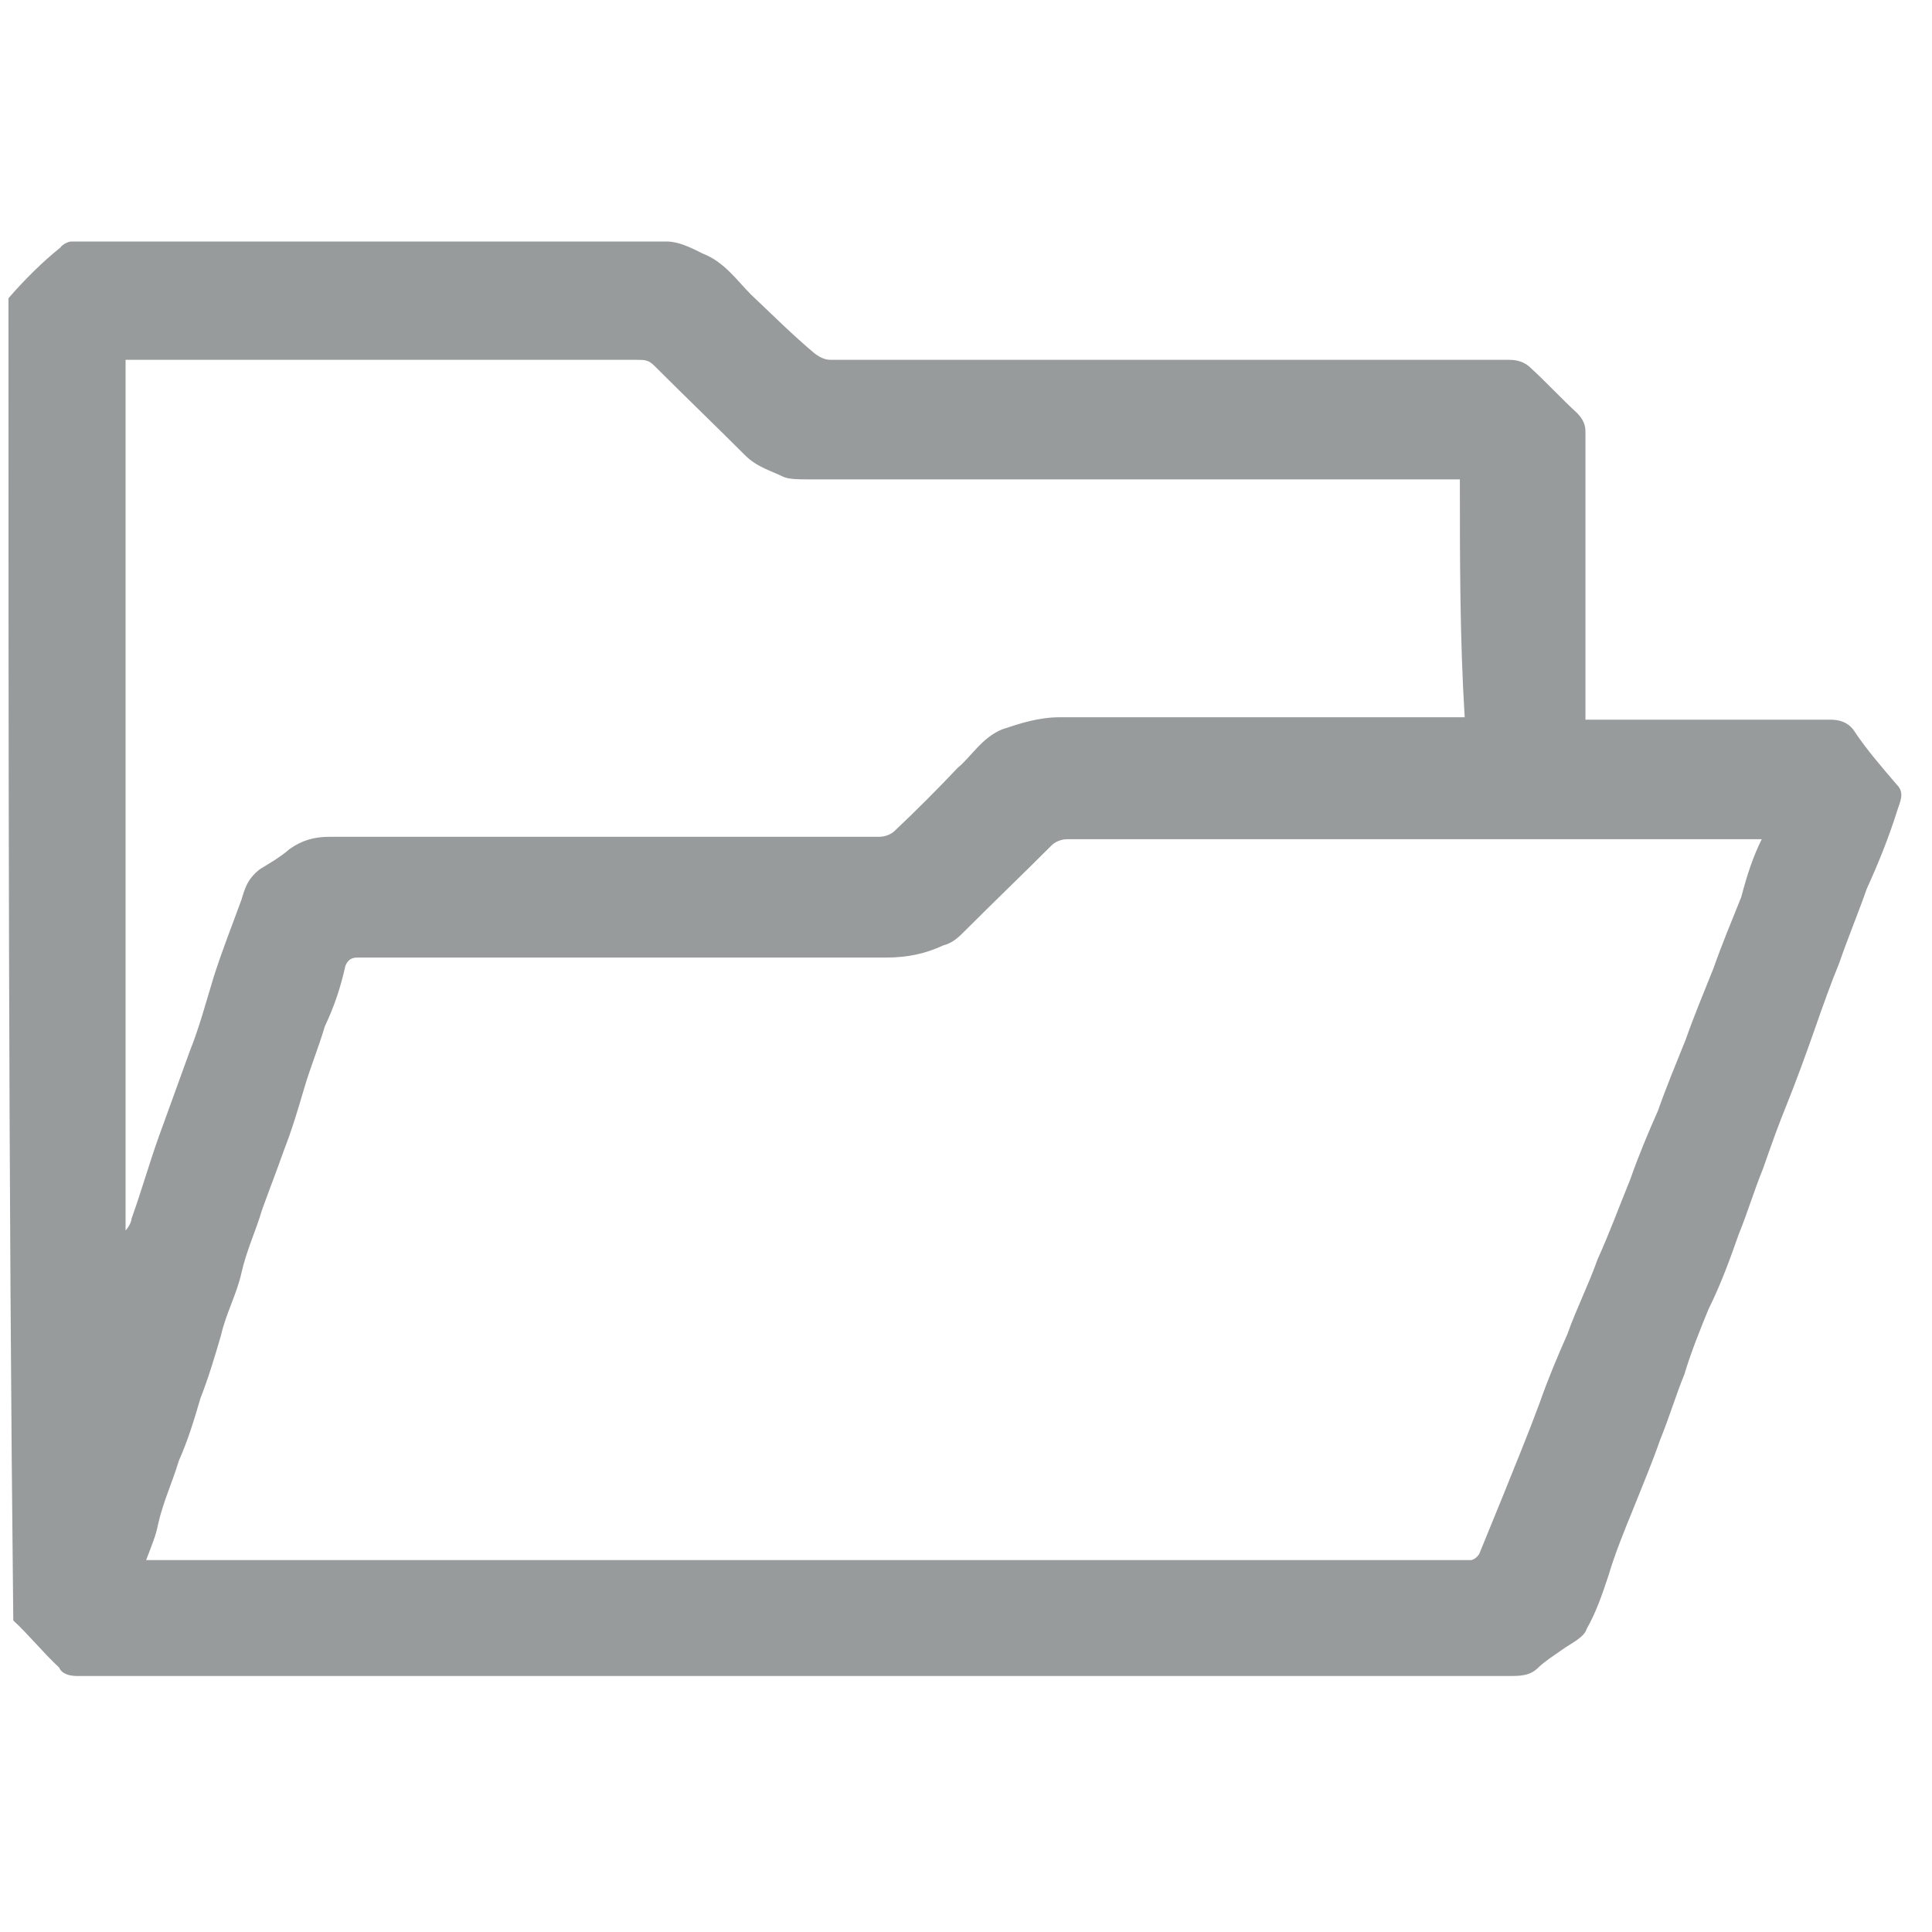
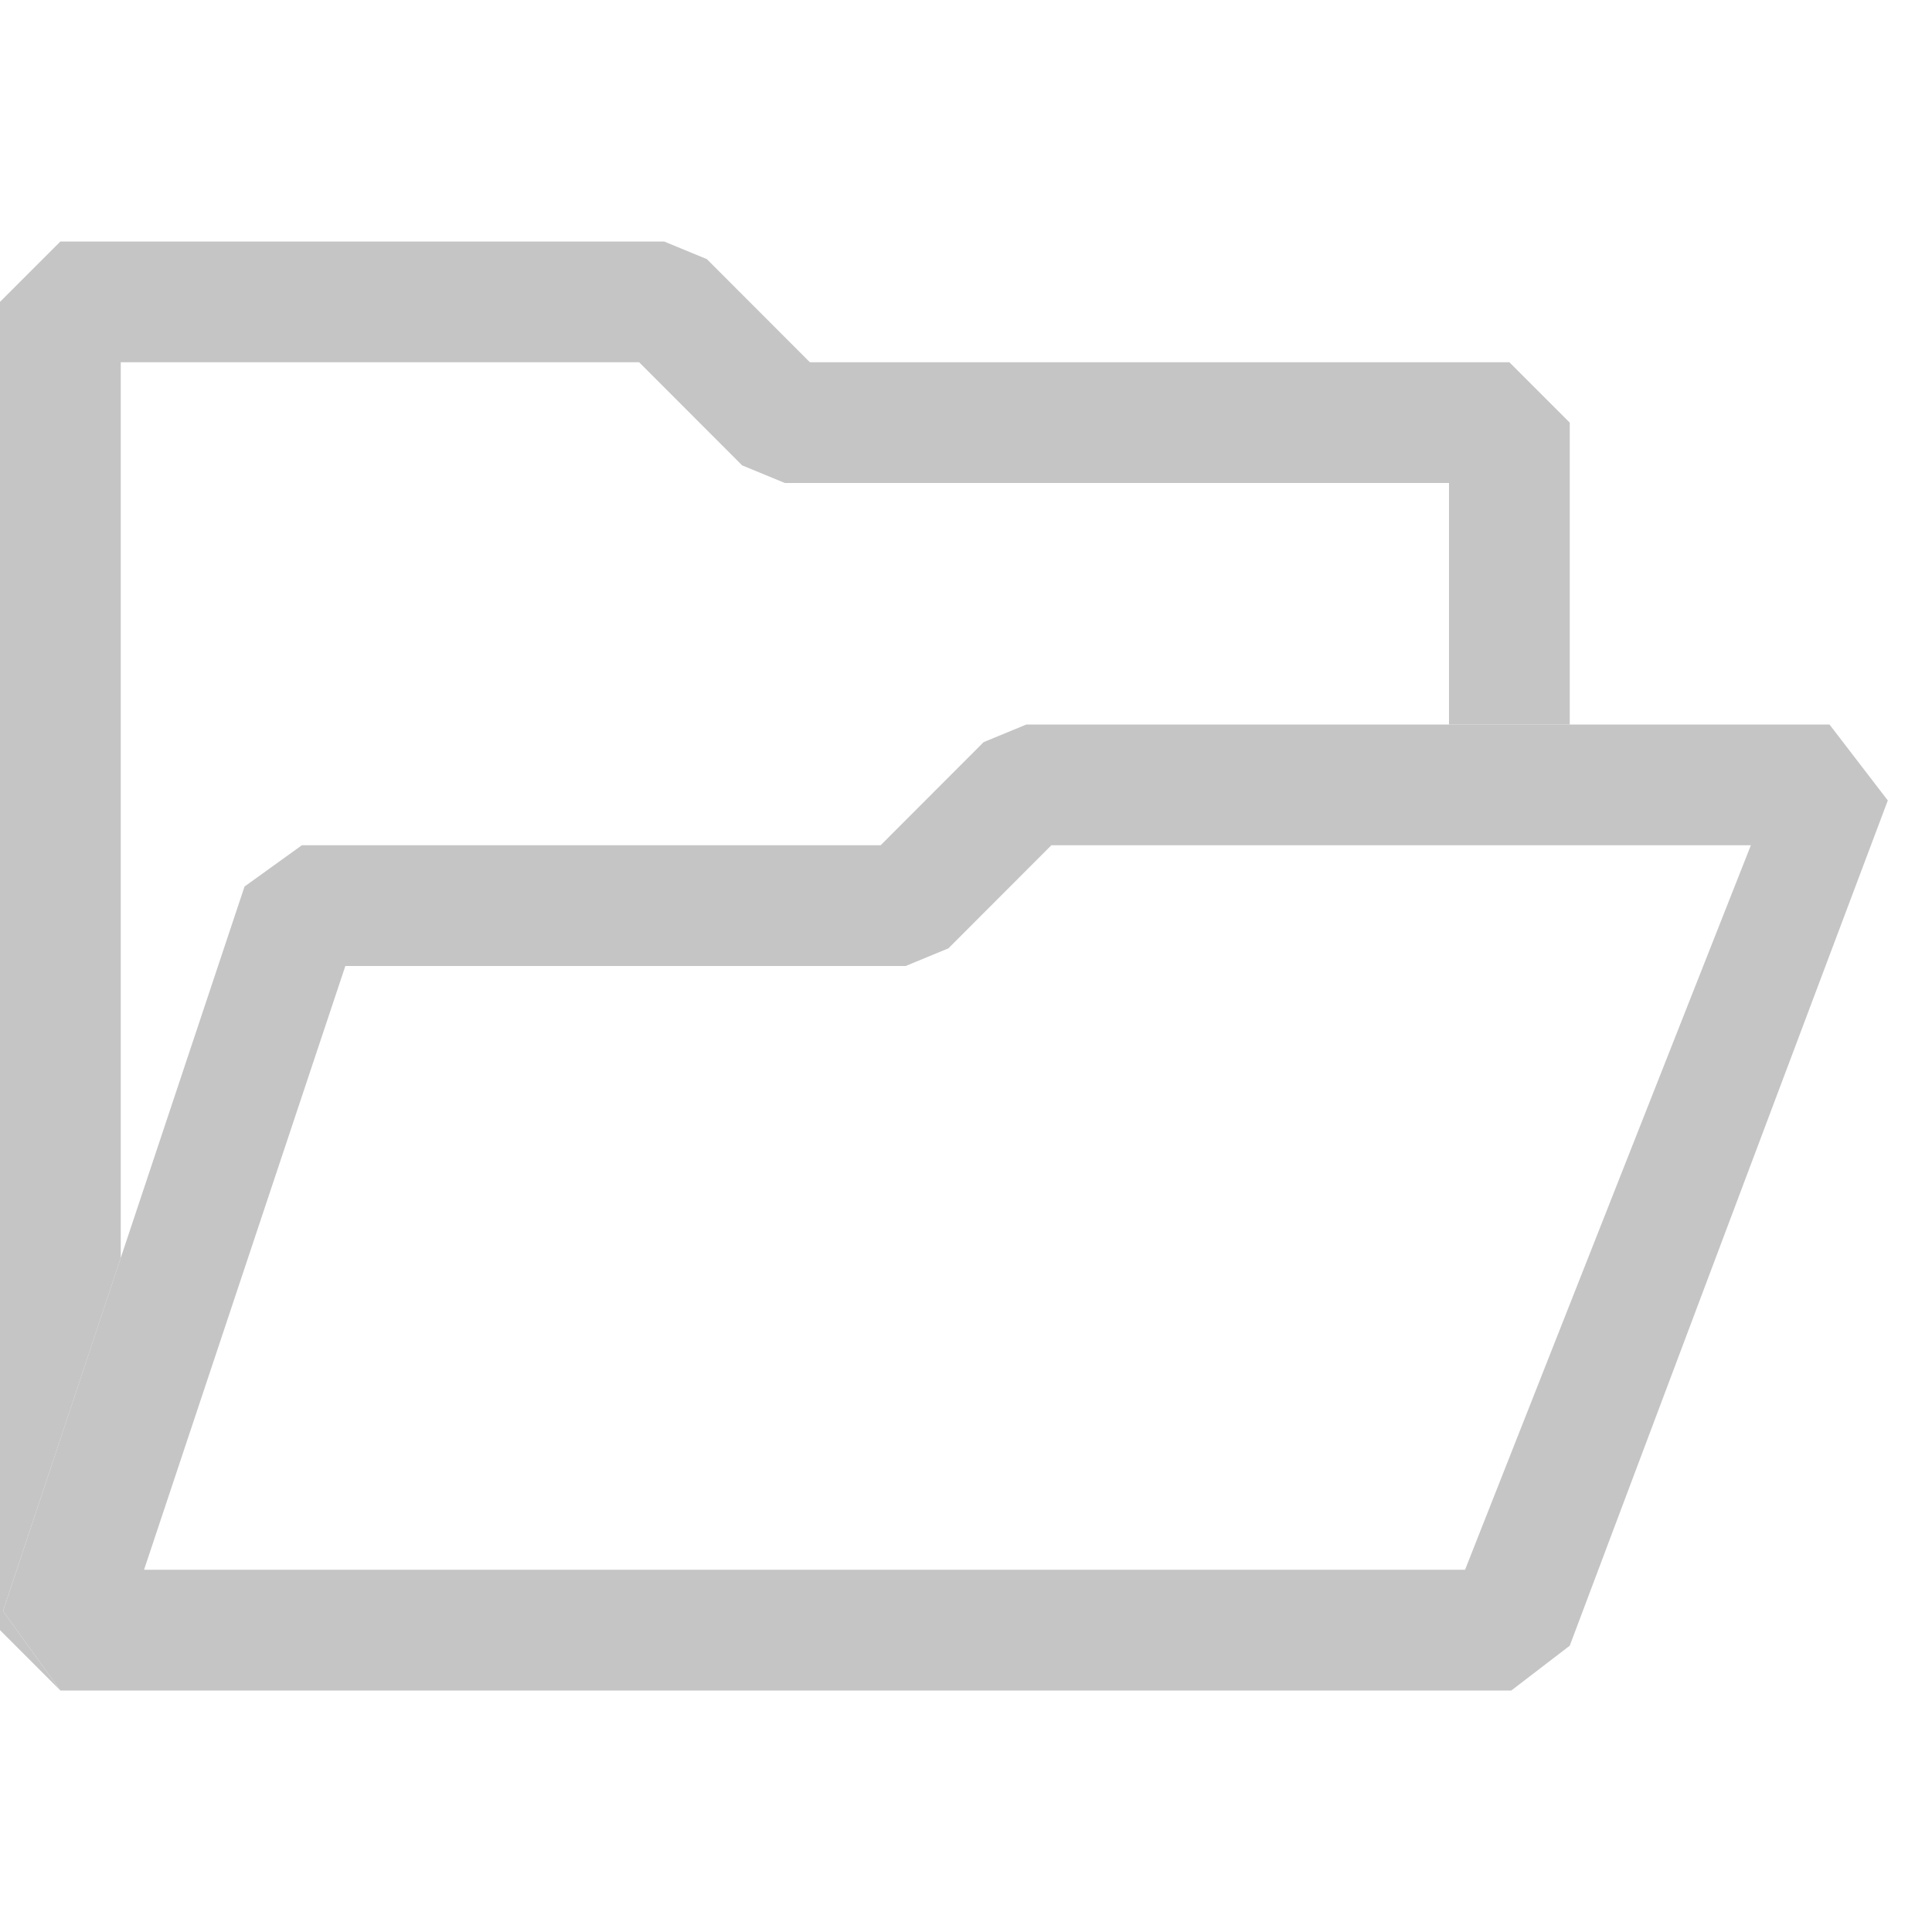
- <svg xmlns="http://www.w3.org/2000/svg" version="1.1" id="Layer_1" x="0px" y="0px" width="16px" height="16px" viewBox="0 0 16 16" style="enable-background:new 0 0 16 16;" xml:space="preserve">
-   <g>
-     <path style="fill:#989b9b;" d="M0.07,2.47c0.13-0.15,0.28-0.3,0.43-0.42C0.52,2.02,0.57,2,0.59,2c1.65,0,3.28,0,4.93,0   c0.1,0,0.2,0.05,0.3,0.1c0.18,0.07,0.28,0.22,0.4,0.34c0.18,0.17,0.35,0.34,0.53,0.49c0.03,0.02,0.07,0.05,0.13,0.05   c1.87,0,3.75,0,5.62,0c0.07,0,0.13,0.02,0.18,0.07c0.13,0.12,0.25,0.25,0.38,0.37c0.05,0.05,0.07,0.1,0.07,0.15   c0,0.76,0,1.53,0,2.29c0,0.02,0,0.07,0,0.1c0.02,0,0.07,0,0.1,0c0.65,0,1.27,0,1.93,0c0.07,0,0.15,0.02,0.2,0.1   c0.1,0.15,0.23,0.3,0.35,0.44c0.07,0.07,0.02,0.15,0,0.22c-0.07,0.22-0.15,0.42-0.25,0.64c-0.07,0.2-0.15,0.39-0.23,0.62   c-0.07,0.17-0.13,0.34-0.2,0.54c-0.07,0.2-0.15,0.42-0.23,0.62c-0.07,0.17-0.13,0.34-0.2,0.54c-0.07,0.17-0.13,0.37-0.2,0.54   c-0.07,0.2-0.15,0.42-0.25,0.62c-0.07,0.17-0.15,0.37-0.2,0.54c-0.07,0.17-0.13,0.37-0.2,0.54c-0.07,0.2-0.15,0.39-0.23,0.59   c-0.07,0.17-0.15,0.37-0.2,0.54c-0.05,0.15-0.1,0.3-0.18,0.44c-0.02,0.07-0.13,0.12-0.2,0.17s-0.15,0.1-0.2,0.15   c-0.07,0.07-0.15,0.07-0.25,0.07c-3.95,0-7.9,0-11.85,0c-0.07,0-0.13-0.02-0.15-0.07c-0.13-0.12-0.25-0.27-0.38-0.39   C0.07,9.75,0.07,6.11,0.07,2.47z M14.59,6.95c-0.05,0-0.07,0-0.1,0c-1.88,0-3.78,0-5.65,0c-0.05,0-0.1,0.02-0.13,0.05   C8.47,7.24,8.24,7.46,7.99,7.71c-0.05,0.05-0.1,0.1-0.18,0.12c-0.15,0.07-0.3,0.1-0.47,0.1c-1.2,0-2.42,0-3.63,0   c-0.25,0-0.5,0-0.75,0c-0.05,0-0.08,0.02-0.1,0.07C2.82,8.18,2.77,8.33,2.69,8.5C2.64,8.67,2.57,8.84,2.52,9.01   c-0.05,0.17-0.1,0.34-0.17,0.52C2.29,9.7,2.22,9.88,2.17,10.02c-0.05,0.17-0.13,0.34-0.17,0.52s-0.13,0.34-0.17,0.52   c-0.05,0.17-0.1,0.34-0.17,0.52c-0.05,0.17-0.1,0.34-0.18,0.52c-0.05,0.17-0.13,0.34-0.17,0.52c-0.02,0.1-0.05,0.17-0.1,0.3   c0.05,0,0.1,0,0.13,0c3.6,0,7.17,0,10.77,0c0.02,0,0.05,0,0.07,0s0.05-0.02,0.07-0.05c0.07-0.17,0.13-0.32,0.2-0.49   c0.1-0.25,0.2-0.49,0.3-0.76c0.07-0.2,0.15-0.39,0.23-0.57c0.07-0.2,0.18-0.42,0.25-0.62c0.1-0.22,0.18-0.44,0.27-0.66   c0.07-0.2,0.15-0.39,0.23-0.57c0.07-0.2,0.15-0.39,0.23-0.59c0.07-0.2,0.15-0.39,0.23-0.59c0.07-0.2,0.15-0.39,0.23-0.59   C14.47,7.24,14.52,7.09,14.59,6.95z M12.09,3.97c-0.05,0-0.07,0-0.1,0c-1.77,0-3.53,0-5.3,0c-0.07,0-0.15,0-0.2-0.02   C6.39,3.9,6.27,3.87,6.17,3.77c-0.25-0.25-0.5-0.49-0.75-0.74C5.37,2.98,5.34,2.98,5.27,2.98c-1.38,0-2.78,0-4.15,0   c-0.02,0-0.05,0-0.08,0c0,2.41,0,4.8,0,7.21c0.02-0.02,0.05-0.07,0.05-0.1c0.08-0.22,0.15-0.47,0.23-0.69s0.17-0.47,0.25-0.69   c0.08-0.2,0.13-0.39,0.2-0.62c0.07-0.22,0.15-0.42,0.23-0.64c0.03-0.1,0.05-0.17,0.15-0.25c0.08-0.05,0.17-0.1,0.25-0.17   c0.1-0.07,0.2-0.1,0.33-0.1c1.53,0,3.03,0,4.55,0c0.05,0,0.1-0.02,0.13-0.05c0.18-0.17,0.35-0.34,0.52-0.52   c0.12-0.1,0.2-0.25,0.37-0.32c0.15-0.05,0.3-0.1,0.48-0.1c1.07,0,2.18,0,3.25,0c0.02,0,0.07,0,0.1,0   C12.09,5.3,12.09,4.63,12.09,3.97z" />
-   </g>
+ <svg xmlns="http://www.w3.org/2000/svg" version="1.1" id="Layer_1" x="0px" y="0px" viewBox="0 0 16 16" style="enable-background:new 0 0 16 16;" xml:space="preserve">
+   <style type="text/css">
+ 	.st0{fill:#c5c5c5;}
+ </style>
+   <path class="st0" d="M13,3.5V6h-1V4H6.5L6.146,3.854L5.293,3H1v7.418L0.025,13.342L0.5,14L0,13.5v-11L0.5,2h5  l0.354,0.146L6.707,3H12.5L13,3.5z" />
+   <path class="st0" d="M15.151,6H8.5L8.146,6.146L7.293,7H2.5L2.025,7.342l-2,6L0.5,14  h12.016L13,13.629l2.634-7L15.151,6z M12.133,13H1.193l1.667-5H7.5l0.354-0.146  L8.707,7H14.5L12.133,13z" />
</svg>
